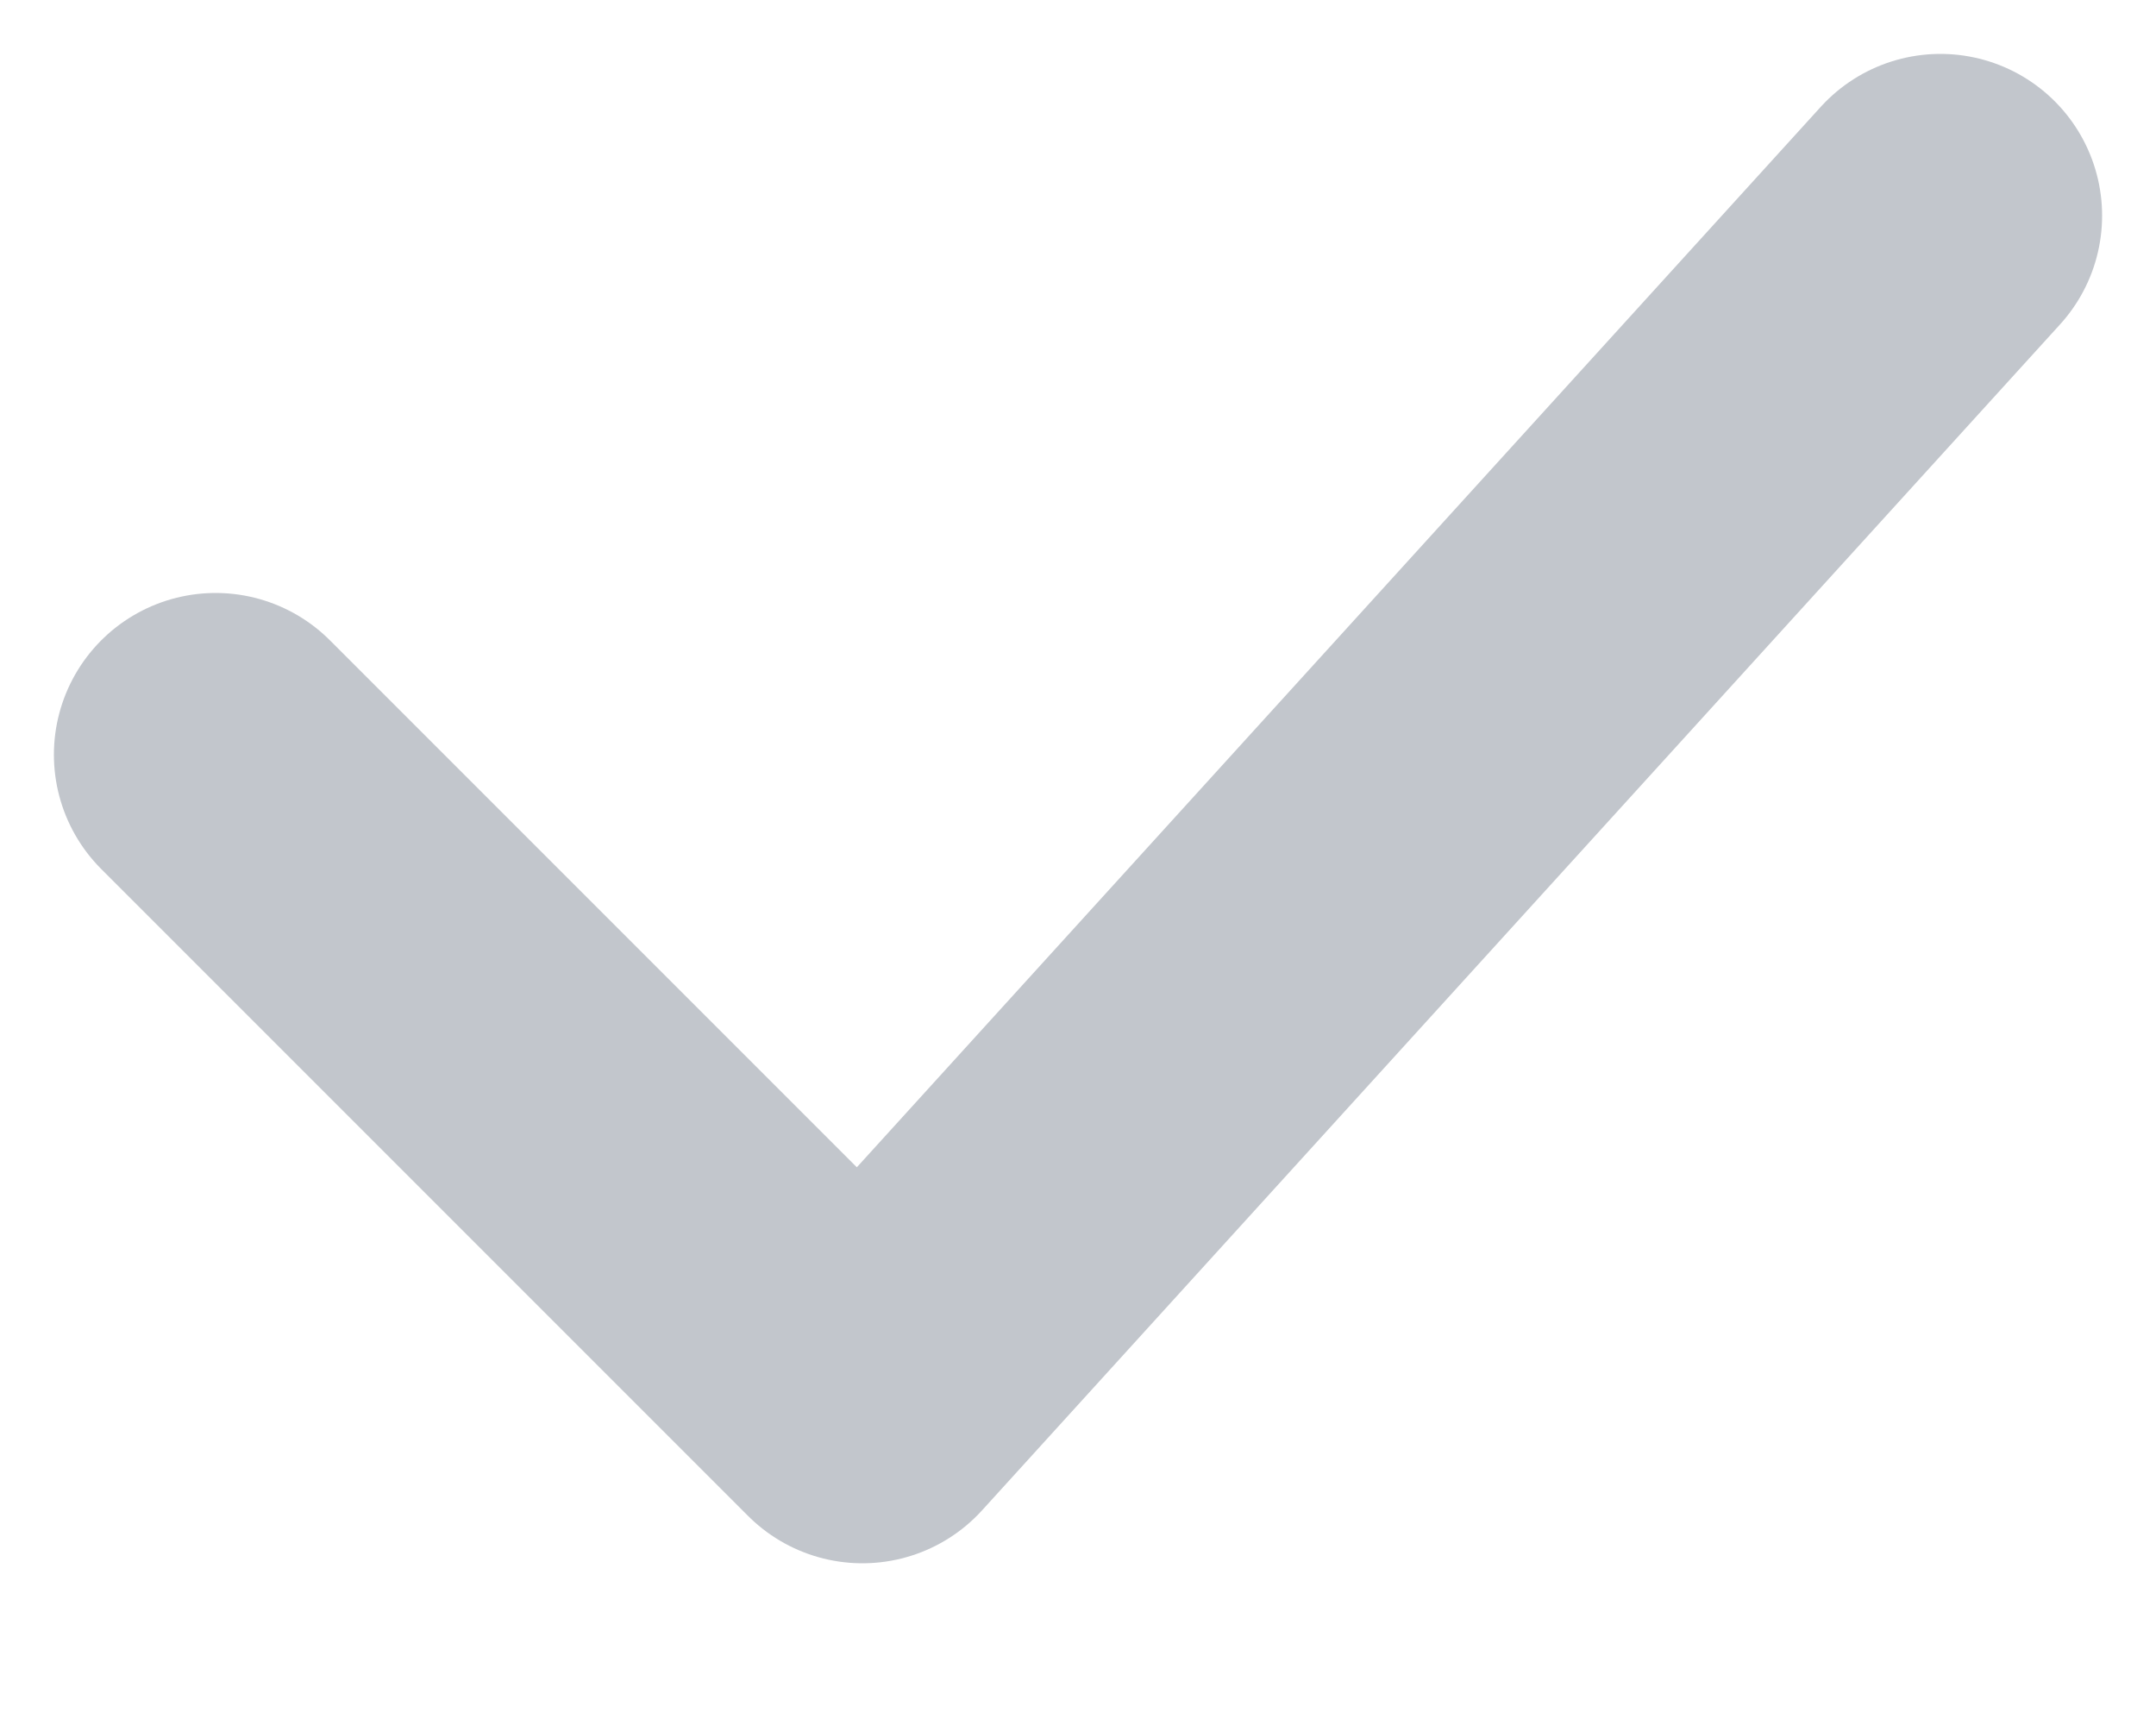
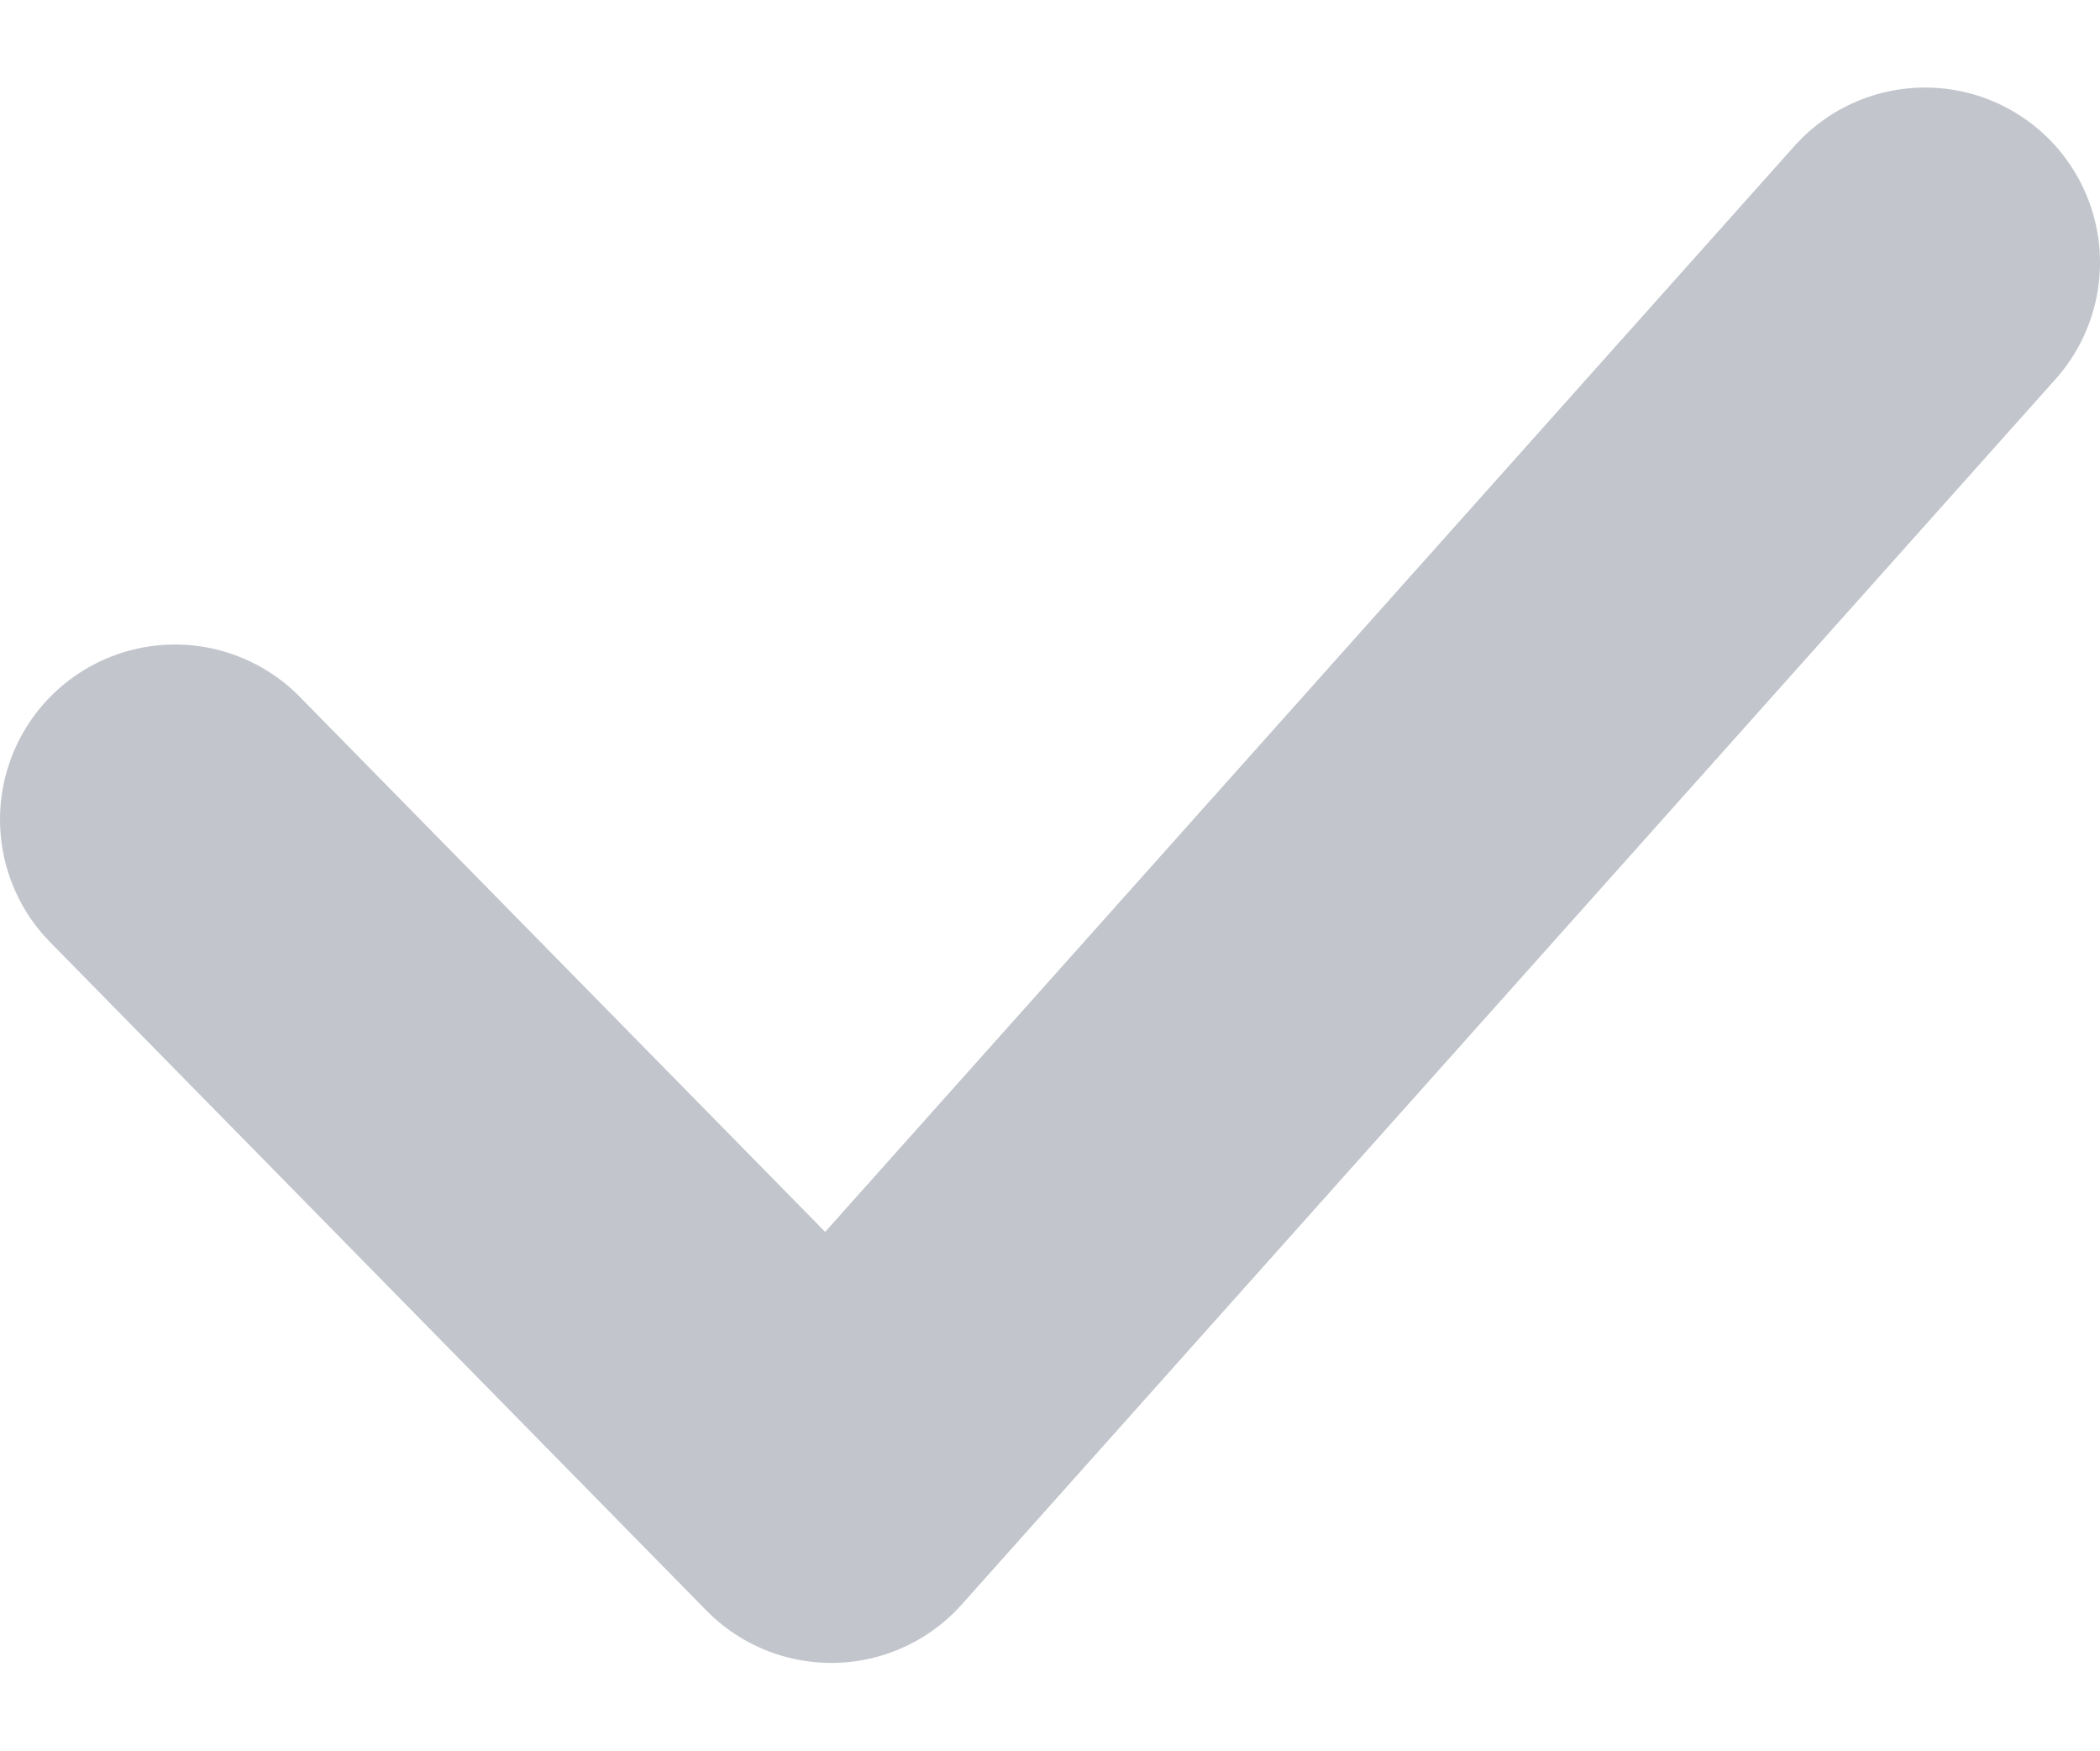
- <svg xmlns="http://www.w3.org/2000/svg" width="10" height="8" viewBox="0 0 10 8" fill="none">
-   <path d="M1 3.5L4 6.5L9 1" stroke="#C2C6CC" stroke-width="1.5" stroke-linecap="round" stroke-linejoin="round" />
+ <svg xmlns="http://www.w3.org/2000/svg" width="12" height="10" viewBox="0 0 12 10" fill="none">
+   <path d="M1 4.682L4.75 8.5L11 1.5" stroke="#C2C6CC" stroke-width="2" stroke-linecap="round" stroke-linejoin="round" />
</svg>
